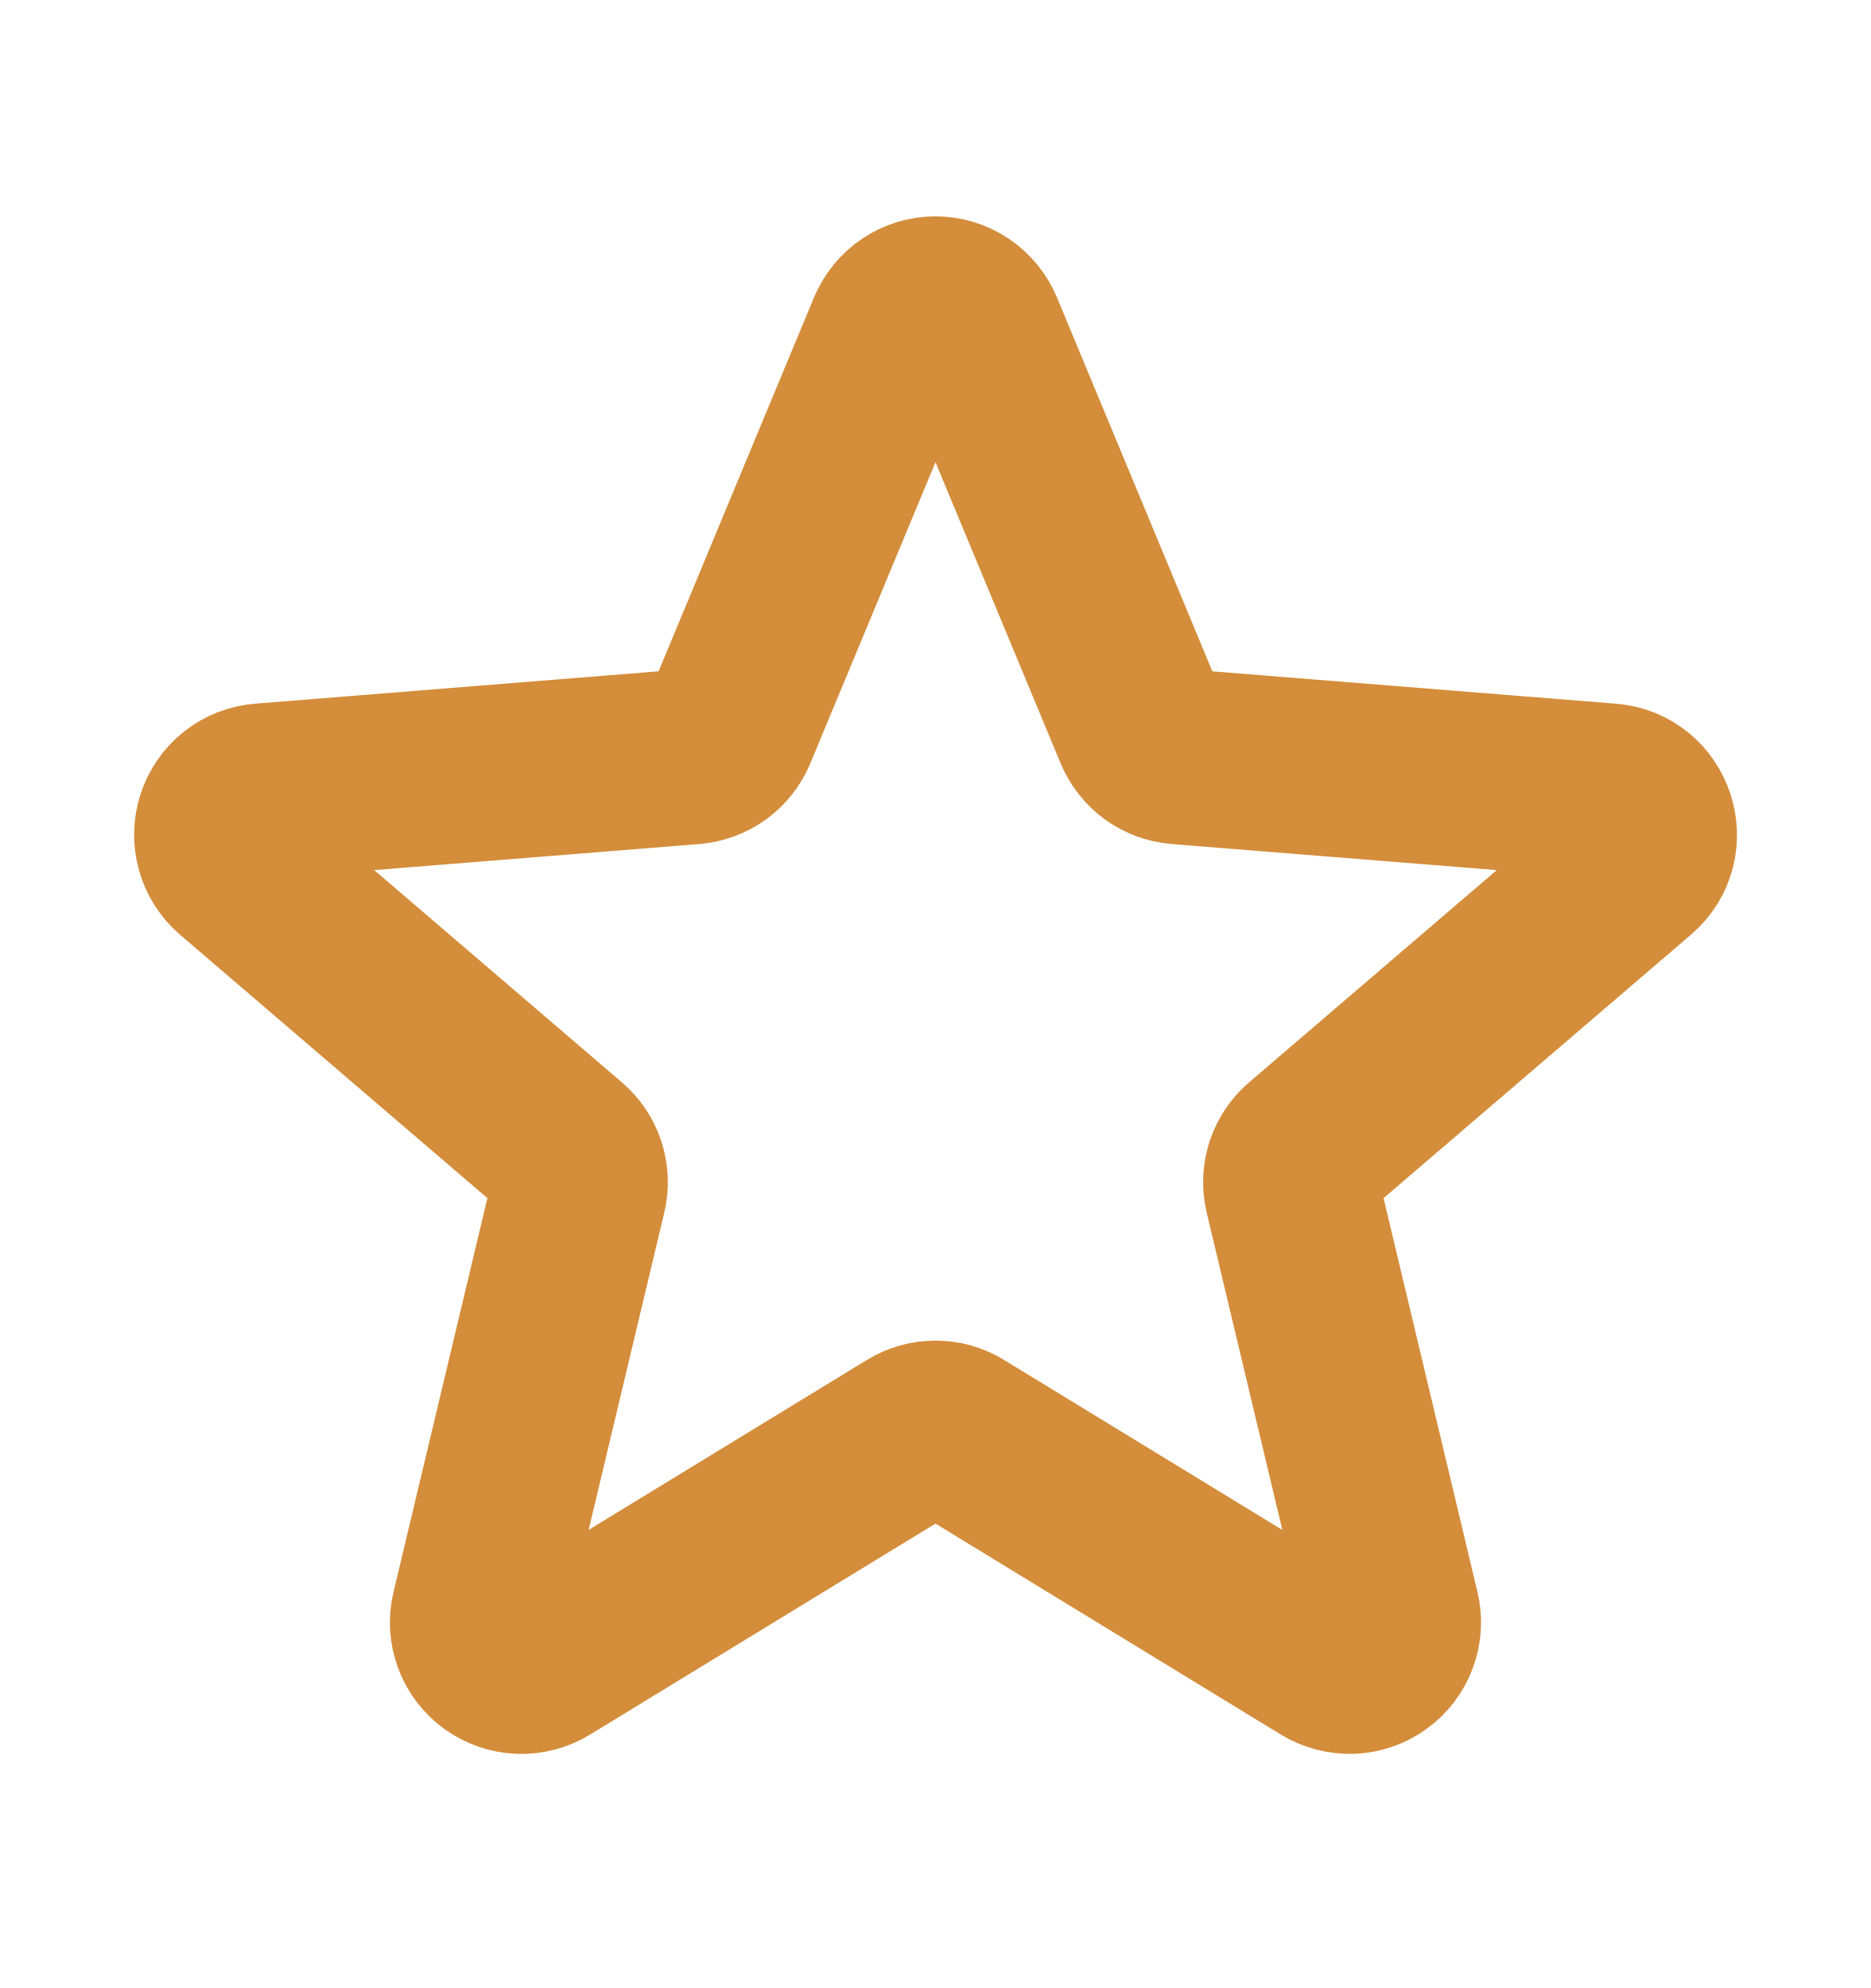
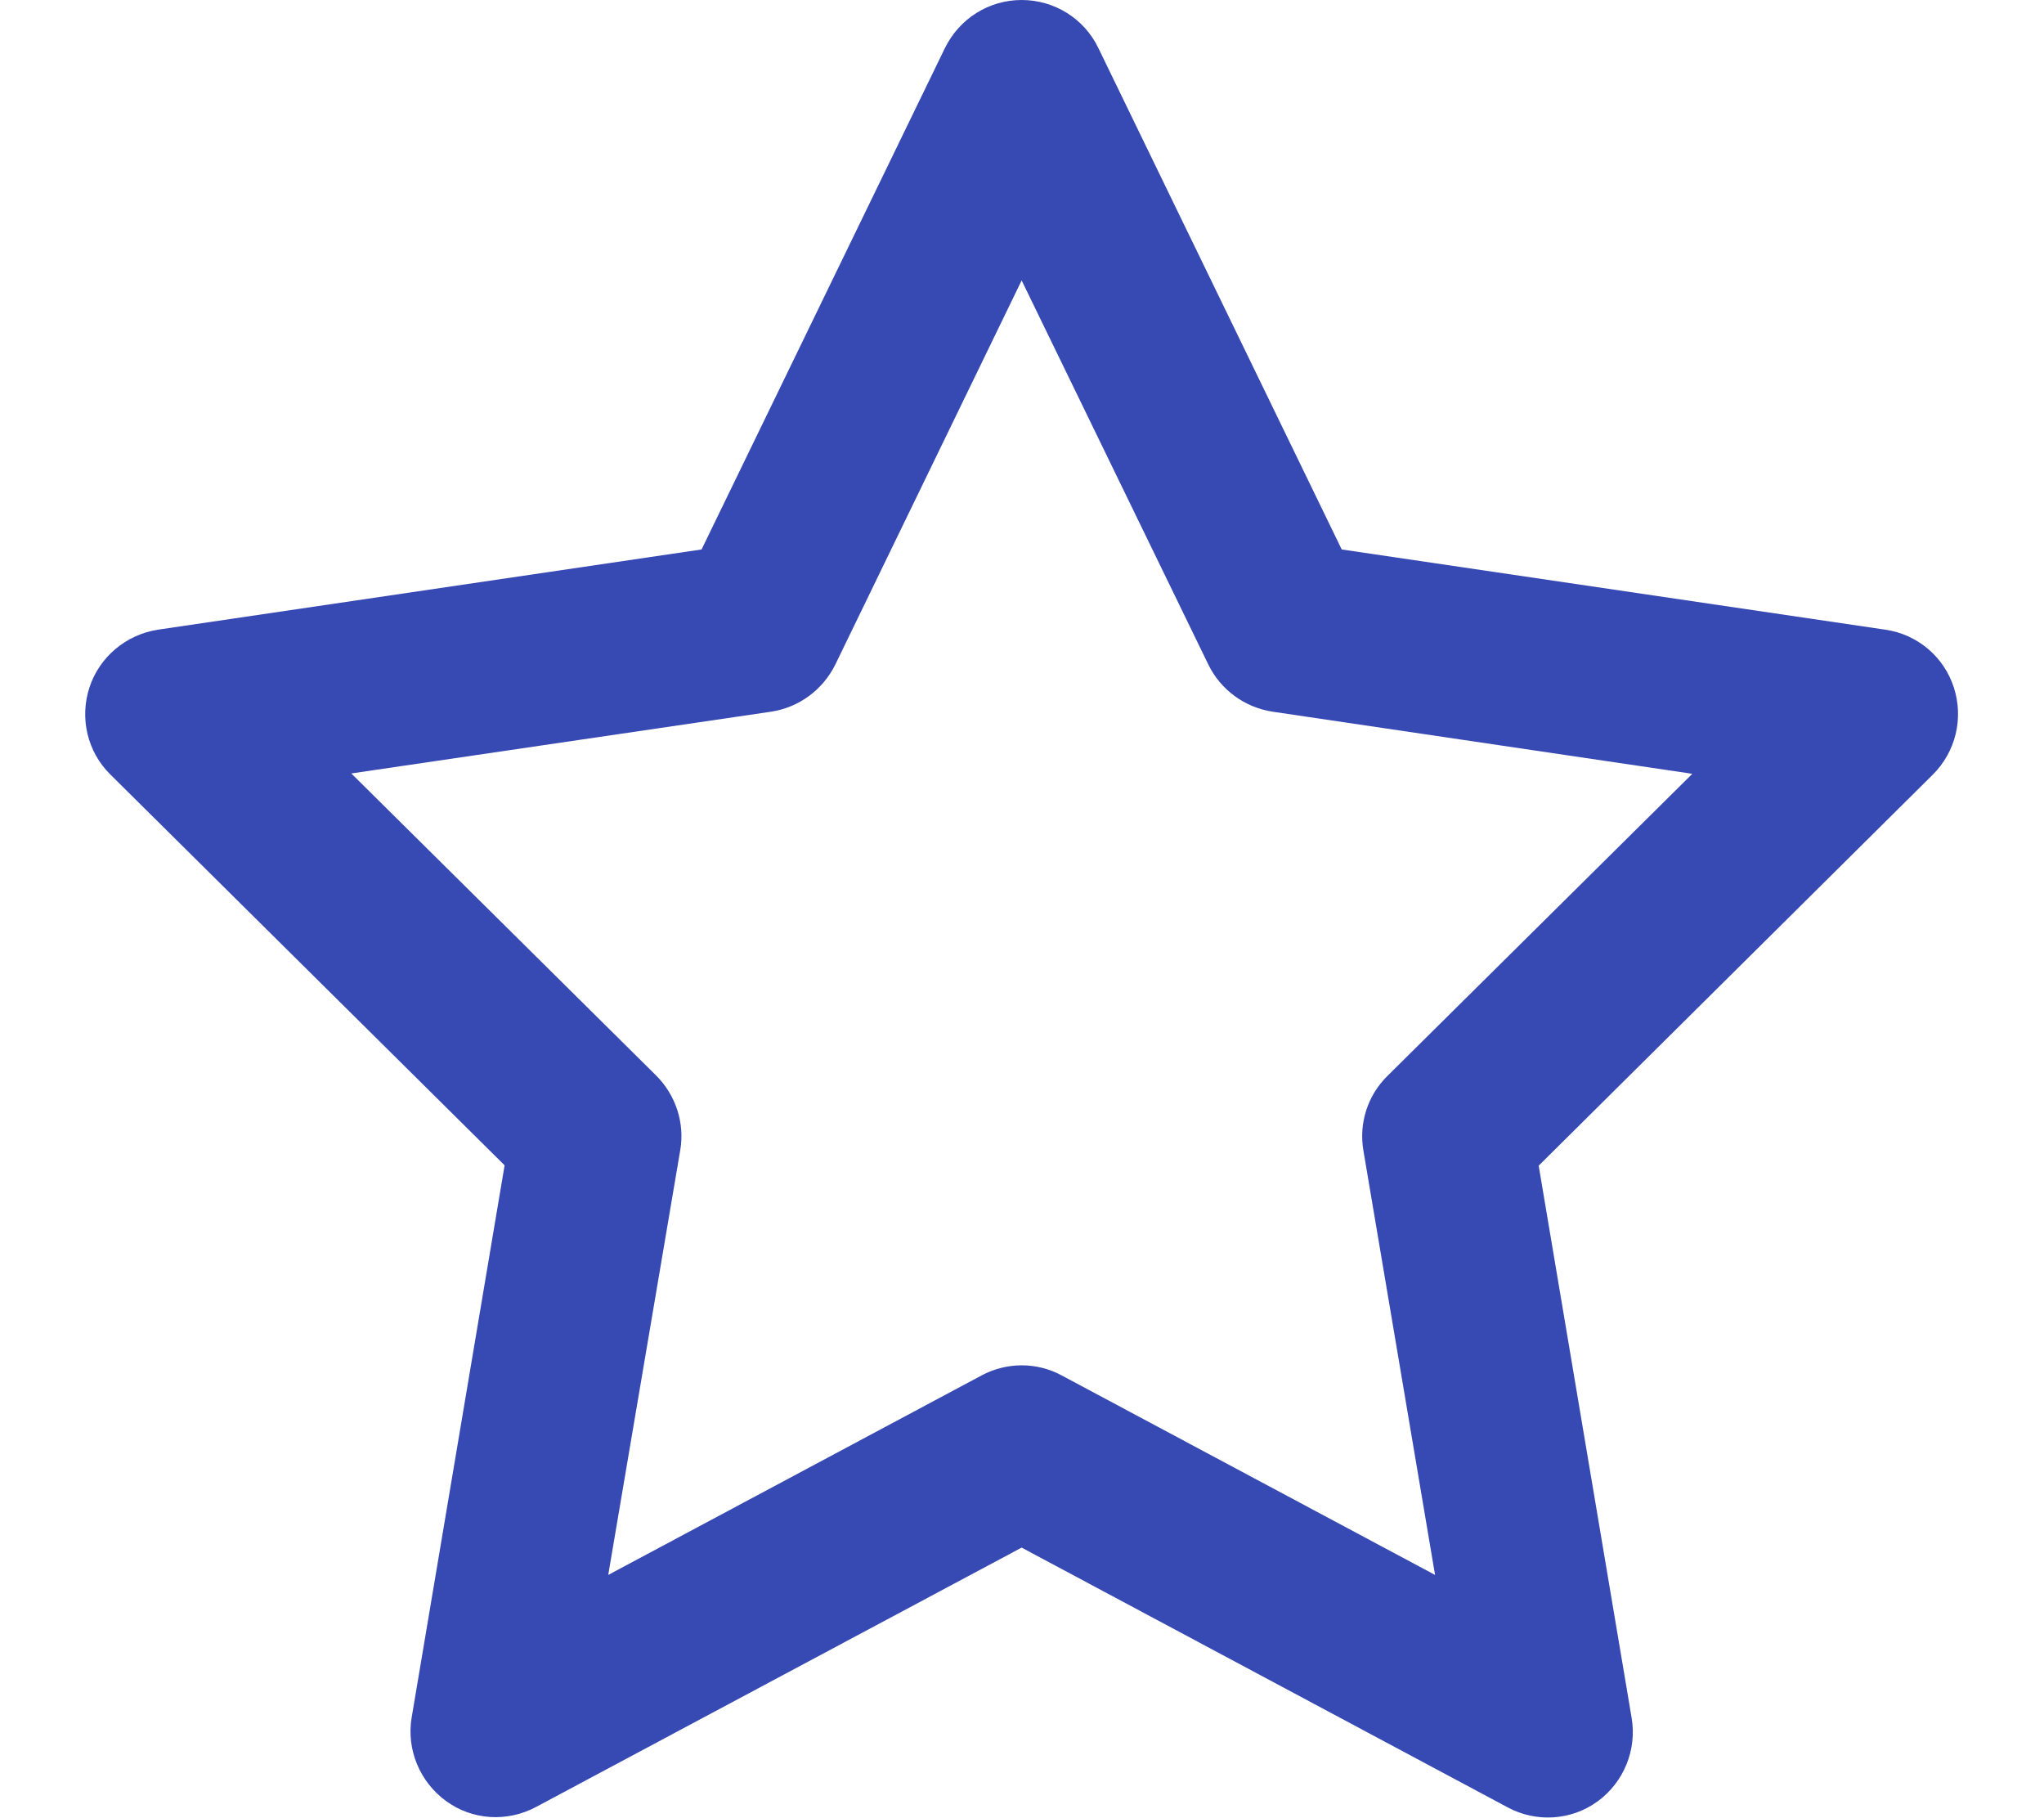
- <svg xmlns="http://www.w3.org/2000/svg" width="16" height="17" viewBox="0 0 16 17" fill="none">
-   <path d="M7.653 2.833C7.682 2.764 7.73 2.705 7.791 2.664C7.853 2.622 7.926 2.6 8 2.6C8.074 2.6 8.147 2.622 8.209 2.664C8.27 2.705 8.318 2.764 8.347 2.833L9.763 6.24C9.79 6.304 9.833 6.359 9.889 6.4C9.945 6.44 10.011 6.464 10.08 6.47L13.759 6.765C14.091 6.791 14.226 7.207 13.973 7.423L11.17 9.825C11.118 9.869 11.079 9.928 11.057 9.993C11.036 10.059 11.033 10.129 11.049 10.196L11.905 13.786C11.923 13.858 11.918 13.934 11.892 14.003C11.867 14.072 11.821 14.133 11.761 14.176C11.701 14.22 11.63 14.245 11.556 14.248C11.482 14.25 11.409 14.231 11.345 14.193L8.195 12.269C8.137 12.233 8.069 12.214 8 12.214C7.931 12.214 7.864 12.233 7.805 12.269L4.655 14.193C4.592 14.232 4.518 14.251 4.444 14.248C4.37 14.245 4.299 14.22 4.239 14.177C4.179 14.133 4.133 14.073 4.108 14.004C4.082 13.934 4.077 13.859 4.095 13.787L4.951 10.196C4.967 10.129 4.964 10.059 4.943 9.993C4.922 9.928 4.882 9.869 4.83 9.825L2.027 7.423C1.971 7.375 1.931 7.311 1.911 7.24C1.891 7.169 1.892 7.093 1.915 7.023C1.938 6.952 1.981 6.89 2.039 6.844C2.097 6.798 2.168 6.771 2.241 6.765L5.92 6.47C5.989 6.464 6.055 6.44 6.111 6.4C6.167 6.359 6.21 6.304 6.237 6.24L7.653 2.833Z" stroke="#D48D3B" stroke-width="1.5" stroke-linecap="round" stroke-linejoin="round" />
+ <svg xmlns="http://www.w3.org/2000/svg" height="0.875em" viewBox="0 0 576 512">
+   <style>svg{fill:#3749b3}</style>
+   <path d="M287.9 0c9.2 0 17.6 5.2 21.6 13.5l68.6 141.3 153.2 22.6c9 1.3 16.5 7.6 19.3 16.3s.5 18.1-5.9 24.5L433.6 328.4l26.2 155.6c1.5 9-2.2 18.1-9.6 23.5s-17.3 6-25.3 1.7l-137-73.2L151 509.1c-8.1 4.3-17.9 3.7-25.3-1.7s-11.2-14.5-9.7-23.5l26.2-155.6L31.1 218.2c-6.5-6.4-8.7-15.9-5.9-24.5s10.3-14.9 19.3-16.3l153.2-22.6L266.3 13.5C270.4 5.2 278.7 0 287.9 0zm0 79L235.4 187.2c-3.5 7.1-10.2 12.1-18.1 13.3L99 217.9 184.9 303c5.5 5.5 8.1 13.3 6.8 21L171.4 443.7l105.2-56.2c7.1-3.8 15.6-3.8 22.6 0l105.2 56.2L384.2 324.1c-1.3-7.7 1.2-15.5 6.8-21l85.9-85.1L358.6 200.5c-7.8-1.2-14.6-6.1-18.1-13.3L287.9 79z" />
</svg>
